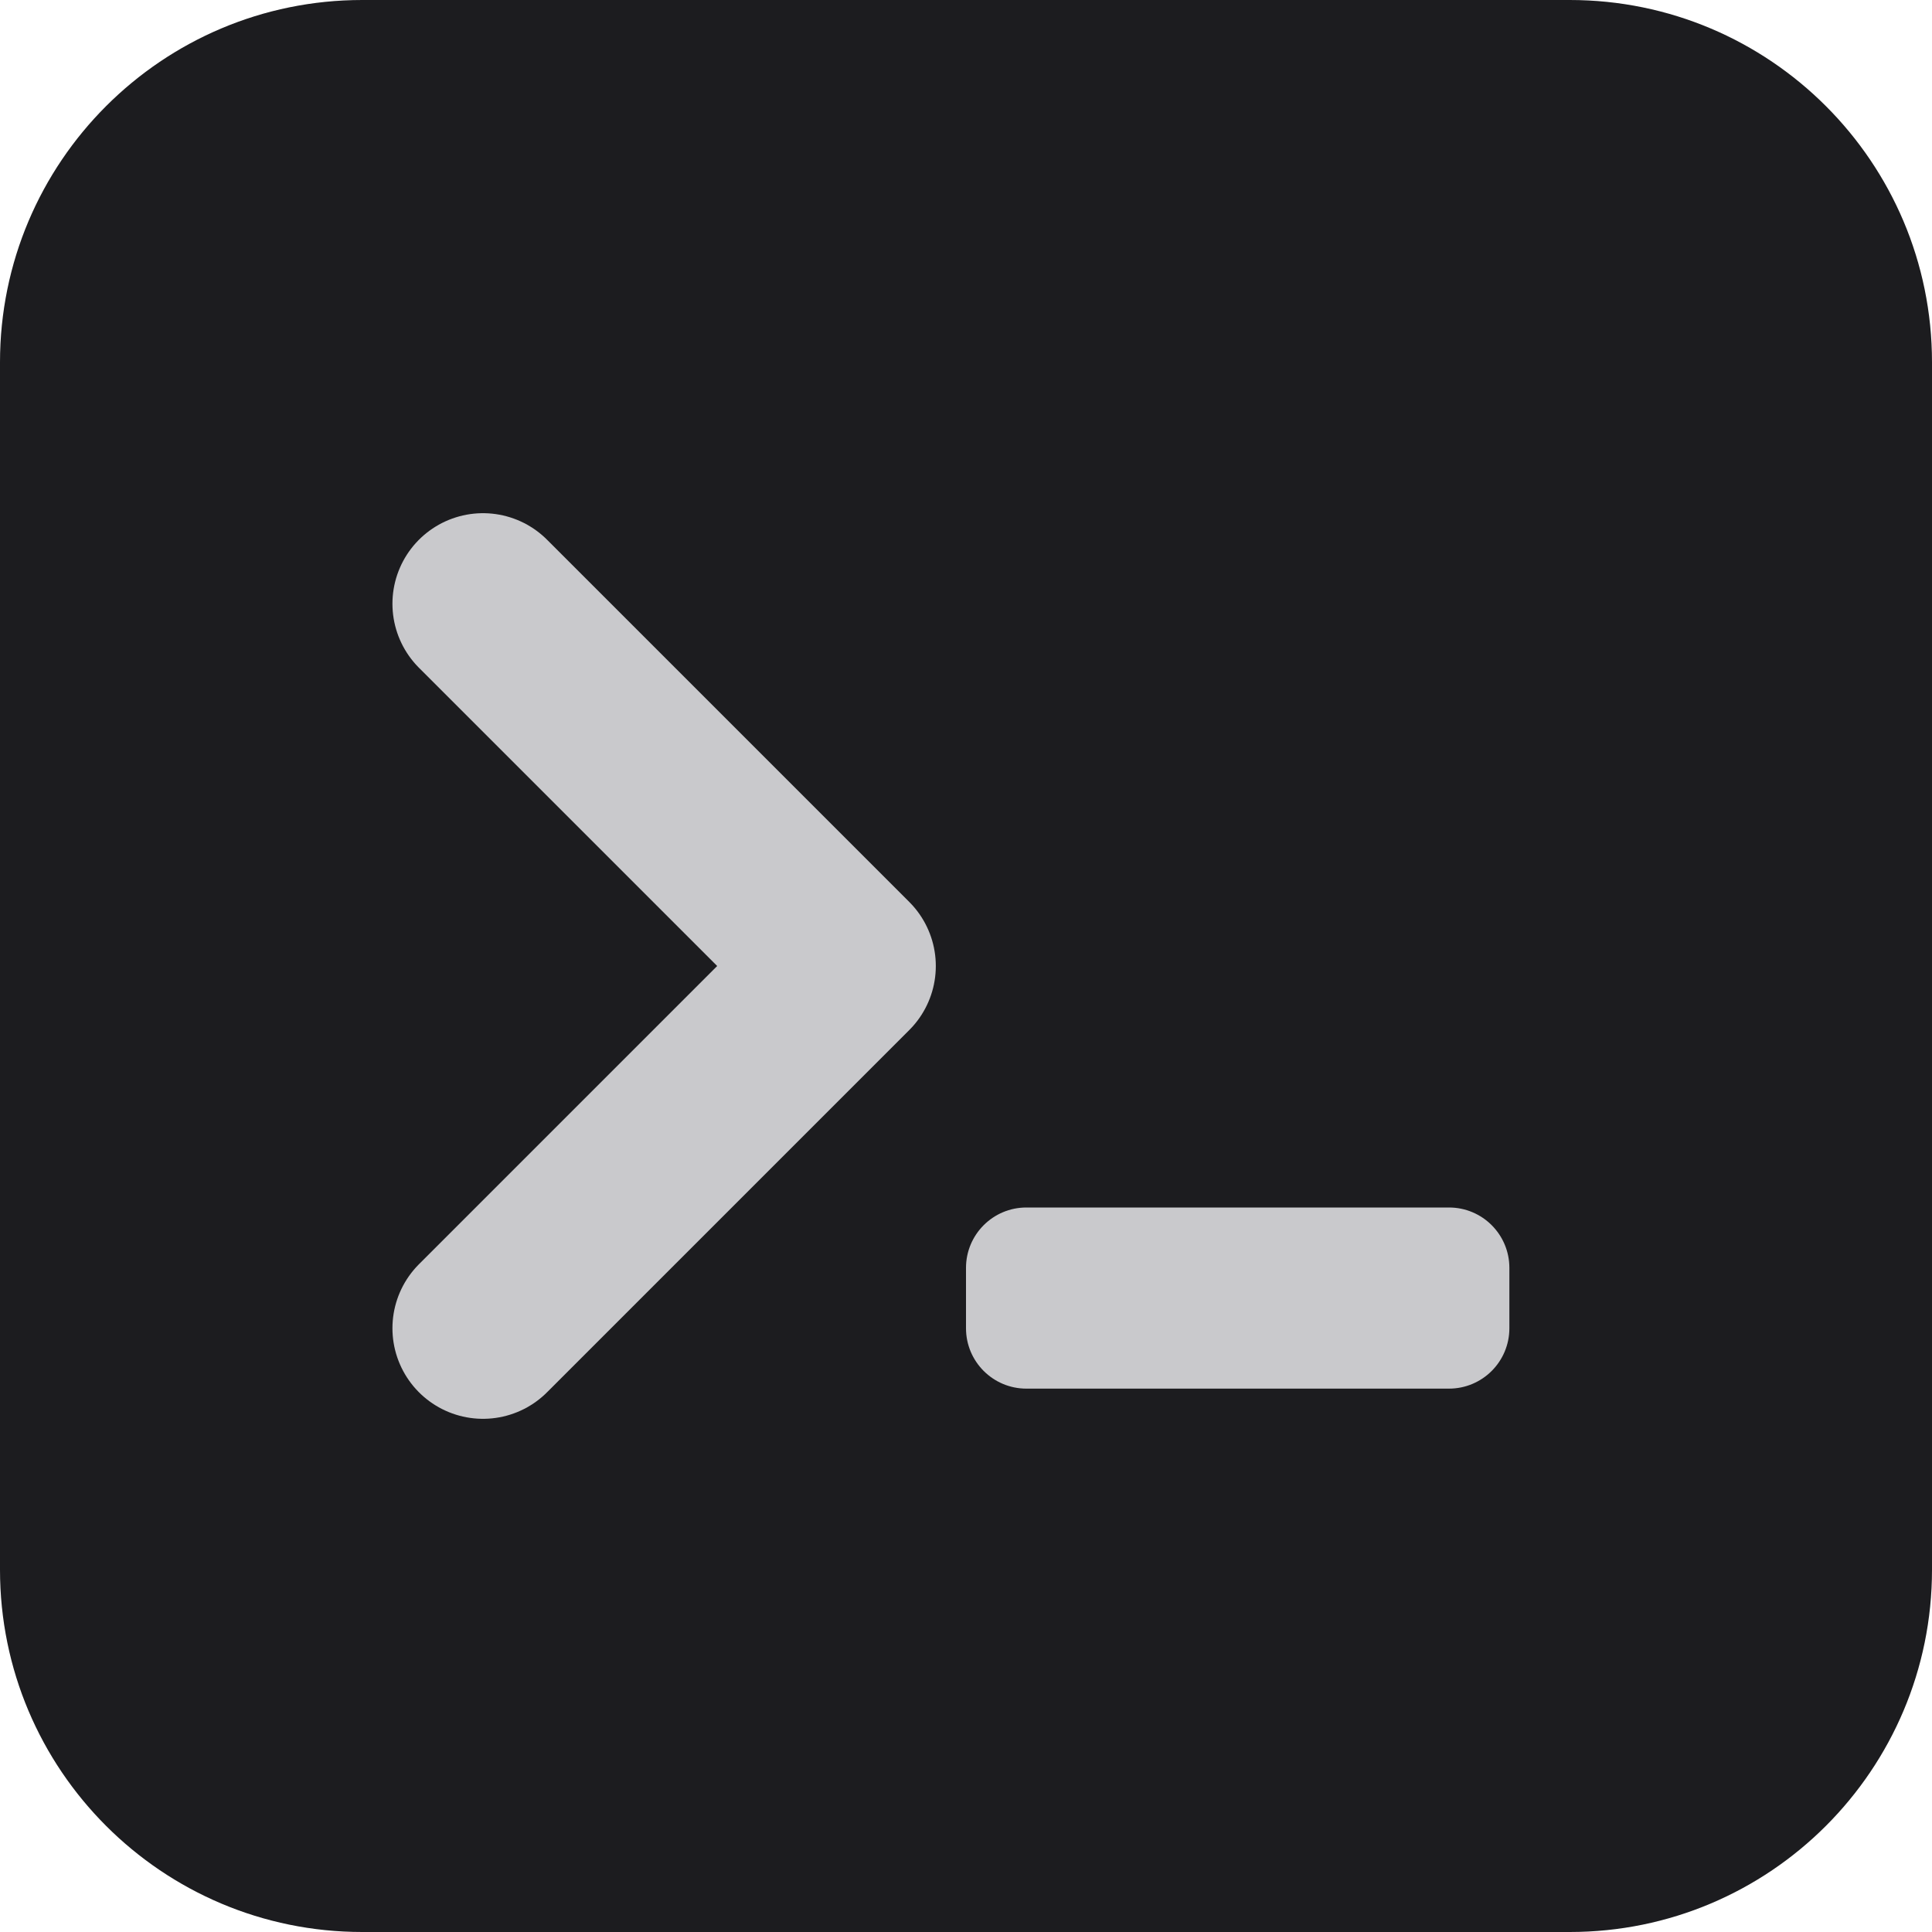
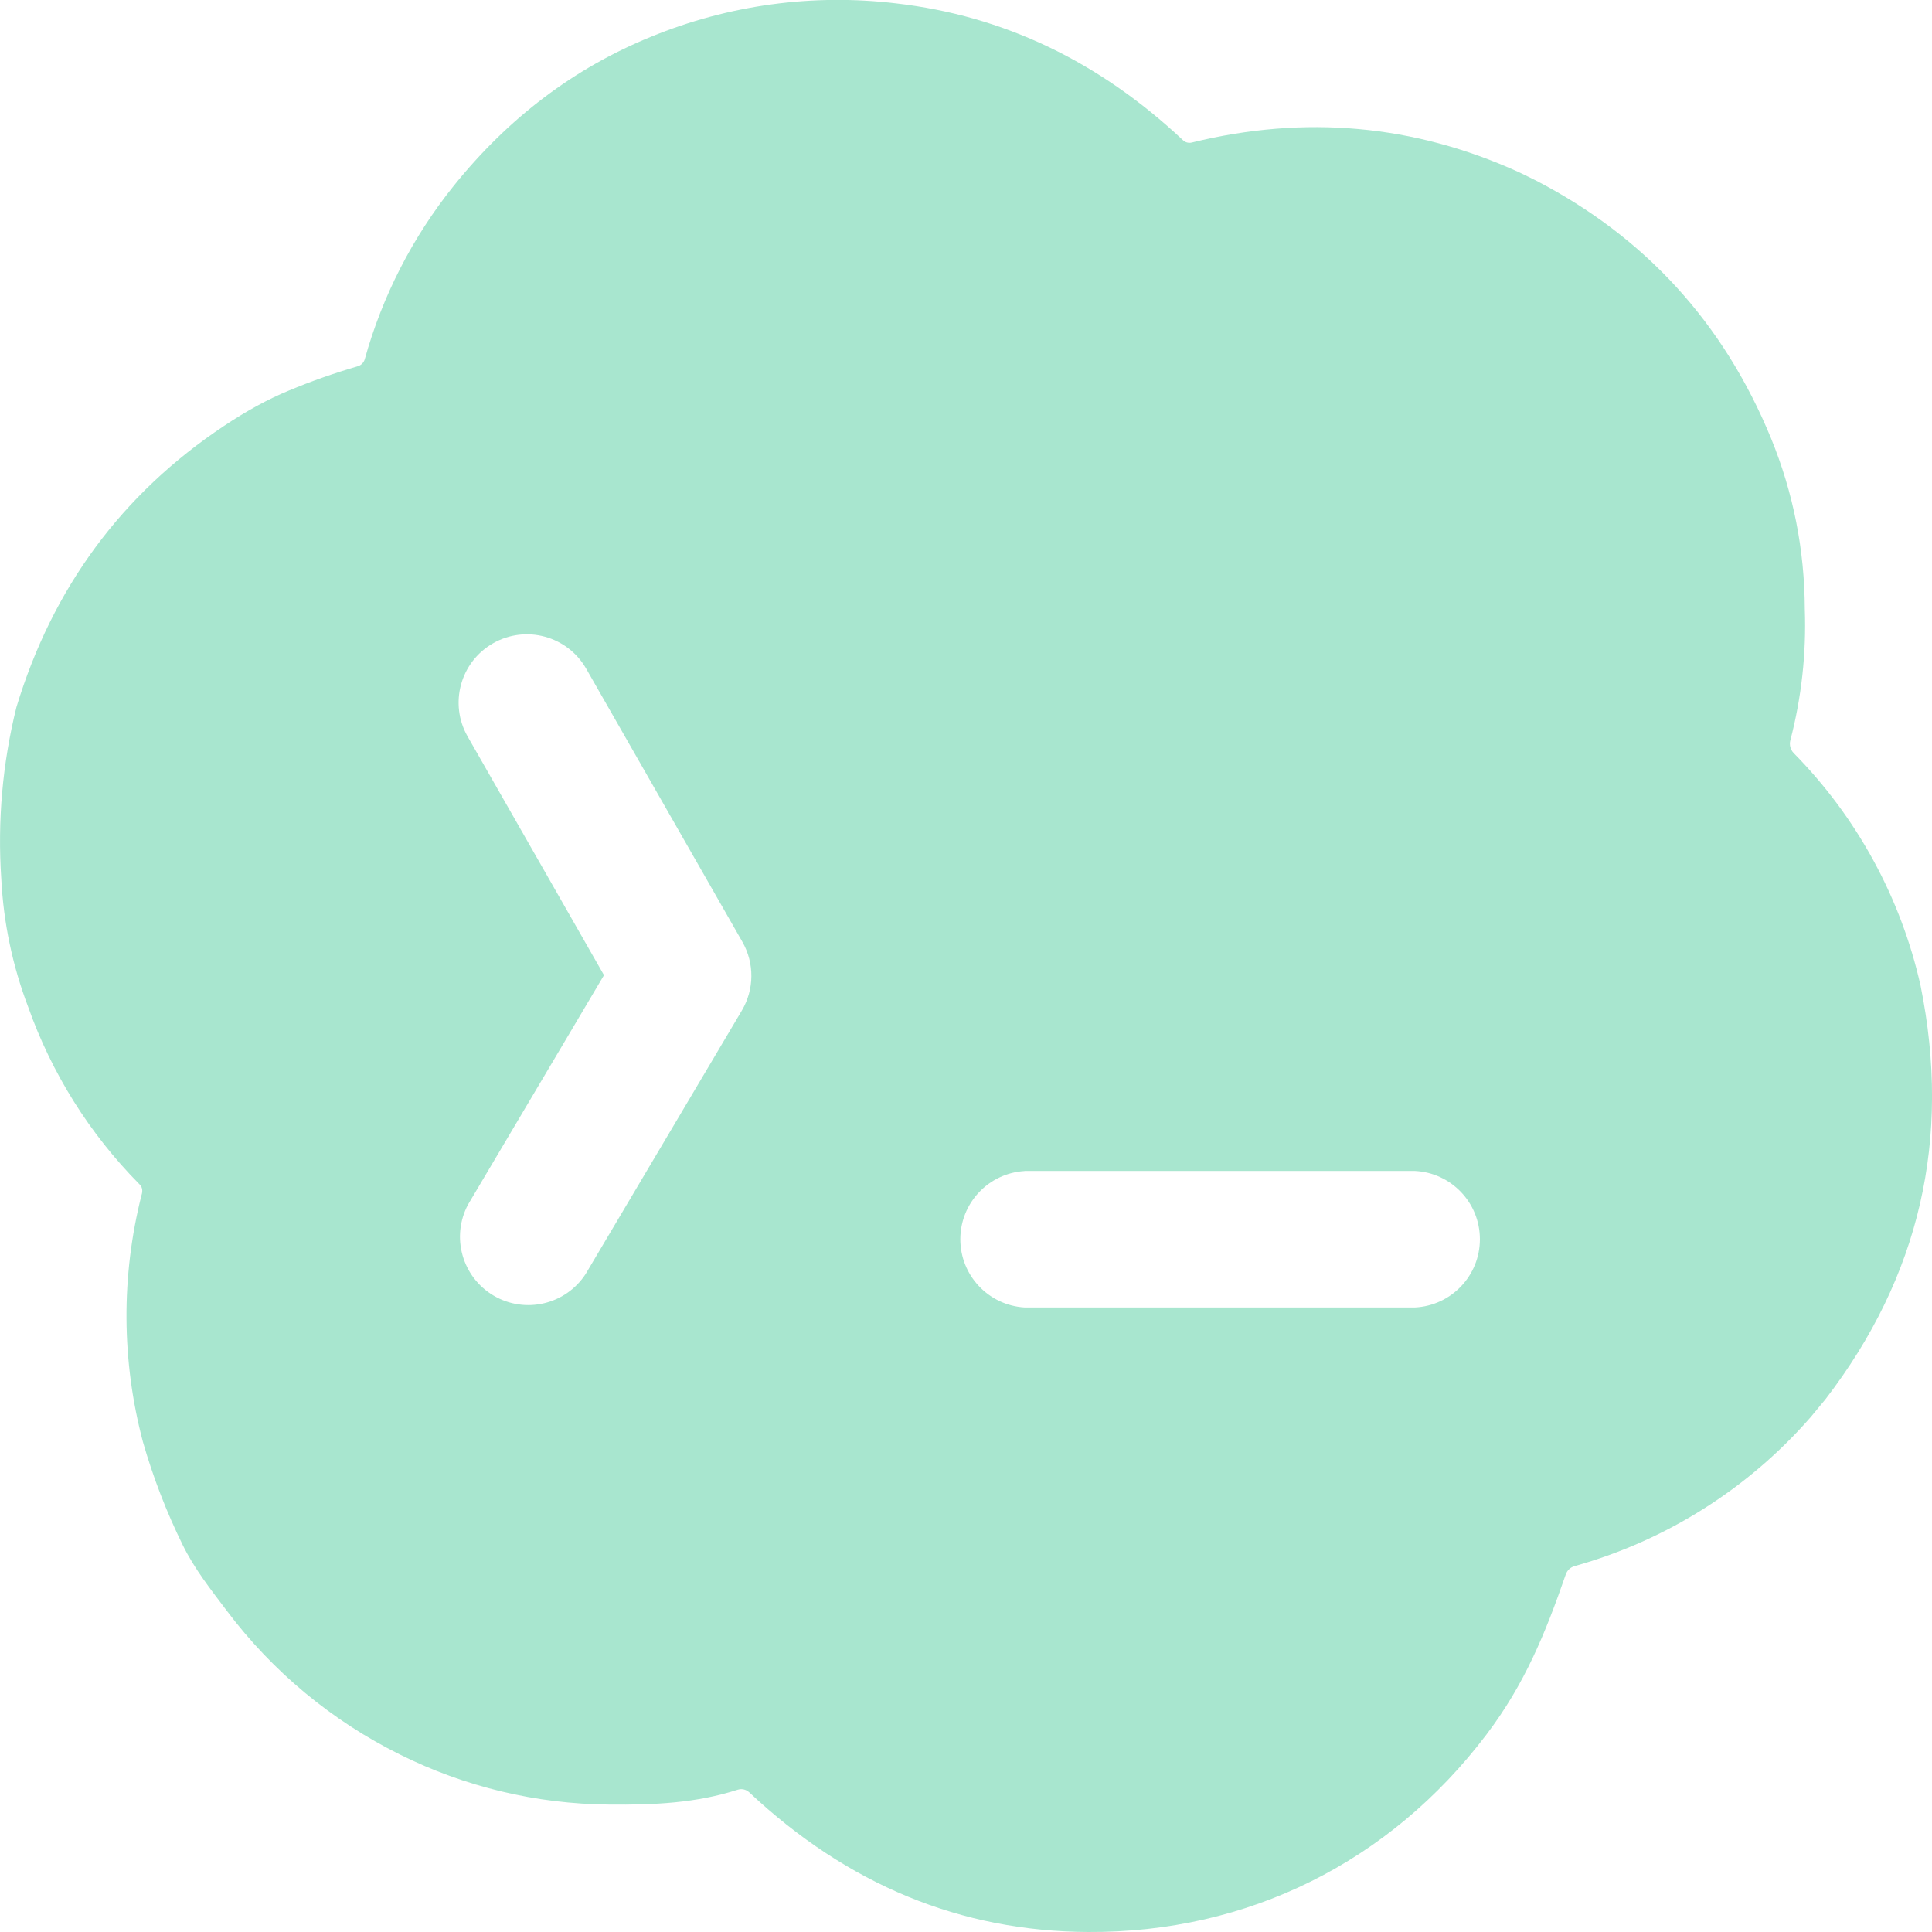
- <svg xmlns="http://www.w3.org/2000/svg" viewBox="0 0 32 32">
-   <rect width="32" height="32" rx="6" fill="#1c1c1f" />
-   <path d="M8 10l6 6-6 6" fill="none" stroke="#c9c9cc" stroke-width="3" stroke-linecap="round" stroke-linejoin="round" />
-   <rect x="16" y="20" width="9" height="3" rx="1" fill="#c9c9cc" />
+ <svg xmlns="http://www.w3.org/2000/svg" viewBox="0 0 24 24" fill="#a8e6cf" fill-rule="evenodd">
+   <path d="M8.086.457a6.105 6.105 0 013.046-.415c1.333.153 2.521.72 3.564 1.7a.117.117 0 00.107.029c1.408-.346 2.762-.224 4.061.366l.063.03.154.076c1.357.703 2.33 1.77 2.918 3.198.278.679.418 1.388.421 2.126a5.655 5.655 0 01-.18 1.631.167.167 0 00.04.155 5.982 5.982 0 011.578 2.891c.385 1.901-.01 3.615-1.183 5.14l-.182.22a6.063 6.063 0 01-2.934 1.851.162.162 0 00-.108.102c-.255.736-.511 1.364-.987 1.992-1.199 1.582-2.962 2.462-4.948 2.451-1.583-.008-2.986-.587-4.21-1.736a.145.145 0 00-.14-.032c-.518.167-1.04.191-1.604.185a5.924 5.924 0 01-2.595-.622 6.058 6.058 0 01-2.146-1.781c-.203-.269-.404-.522-.551-.821a7.74 7.74 0 01-.495-1.283 6.11 6.11 0 01-.017-3.064.166.166 0 00.008-.074.115.115 0 00-.037-.064 5.958 5.958 0 01-1.38-2.202 5.196 5.196 0 01-.333-1.589 6.915 6.915 0 01.188-2.132c.45-1.484 1.309-2.648 2.577-3.493.282-.188.55-.334.802-.438.286-.12.573-.22.861-.304a.129.129 0 00.087-.087A6.016 6.016 0 015.635 2.31C6.315 1.464 7.132.846 8.086.457zm-.804 7.85a.848.848 0 00-1.473.842l1.694 2.965-1.688 2.848a.849.849 0 001.46.864l1.94-3.272a.849.849 0 00.007-.854l-1.94-3.393zm5.446 6.24a.849.849 0 000 1.695h4.848a.849.849 0 000-1.696h-4.848z" />
</svg>
